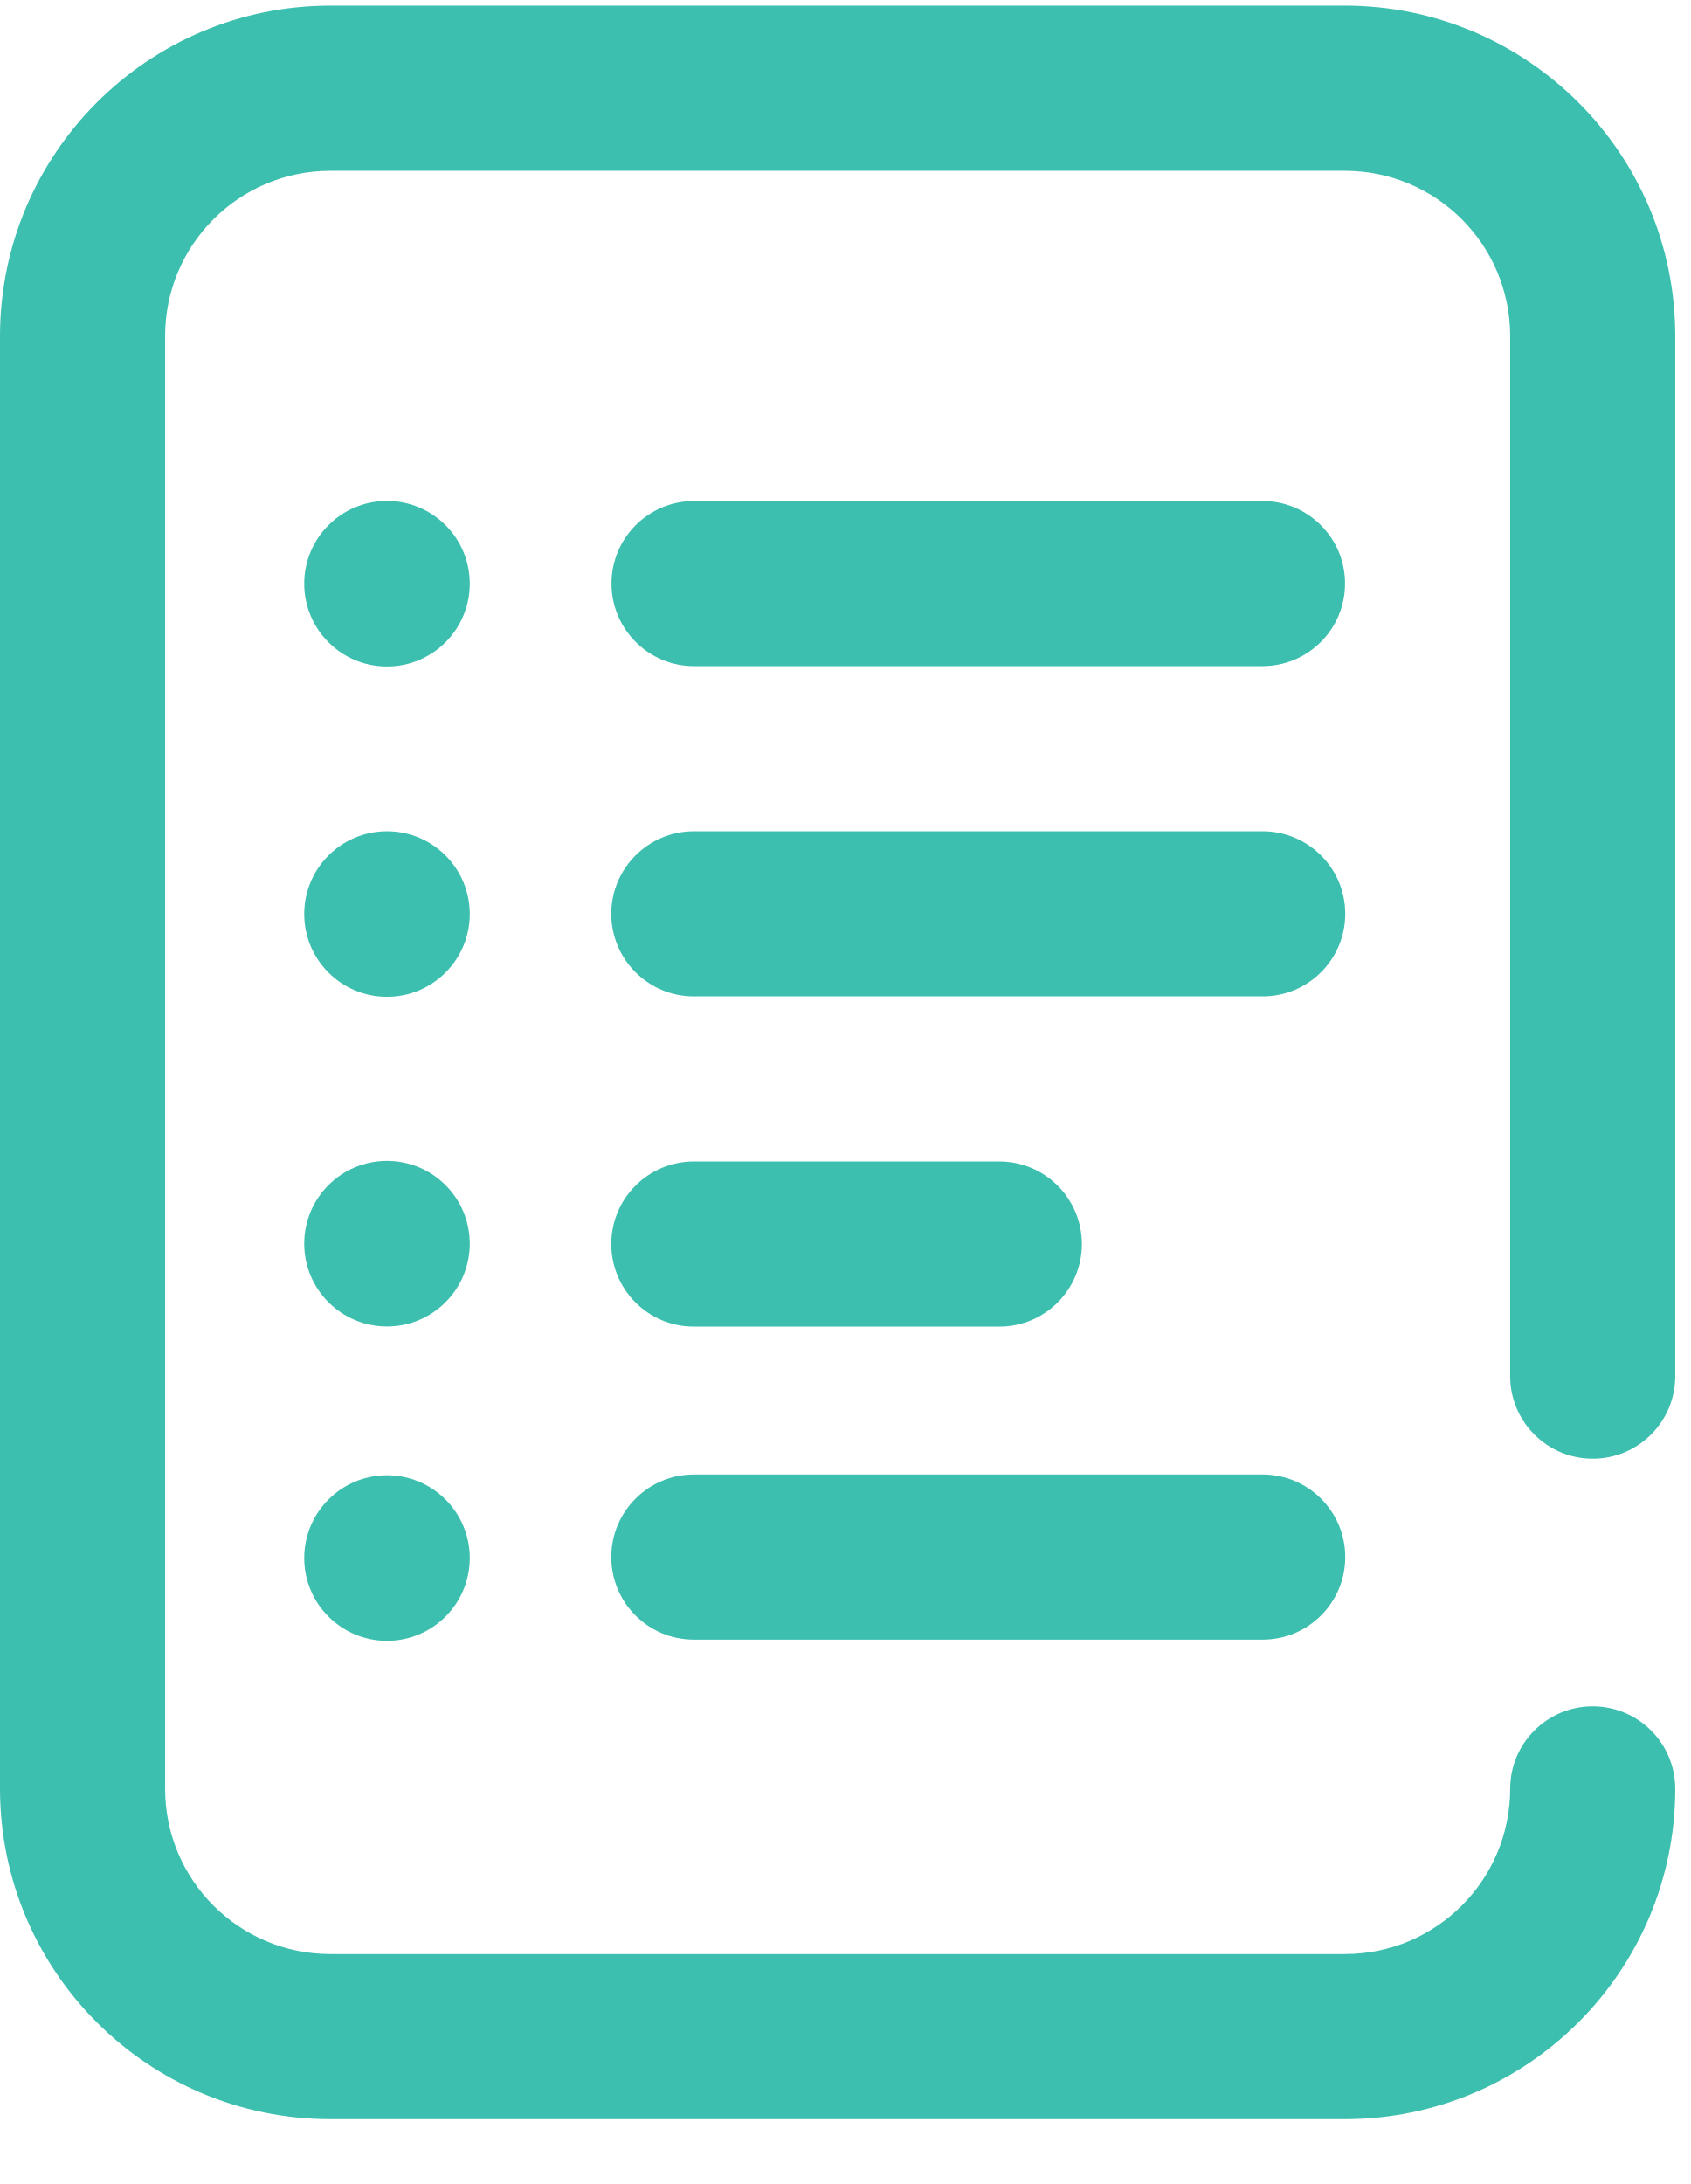
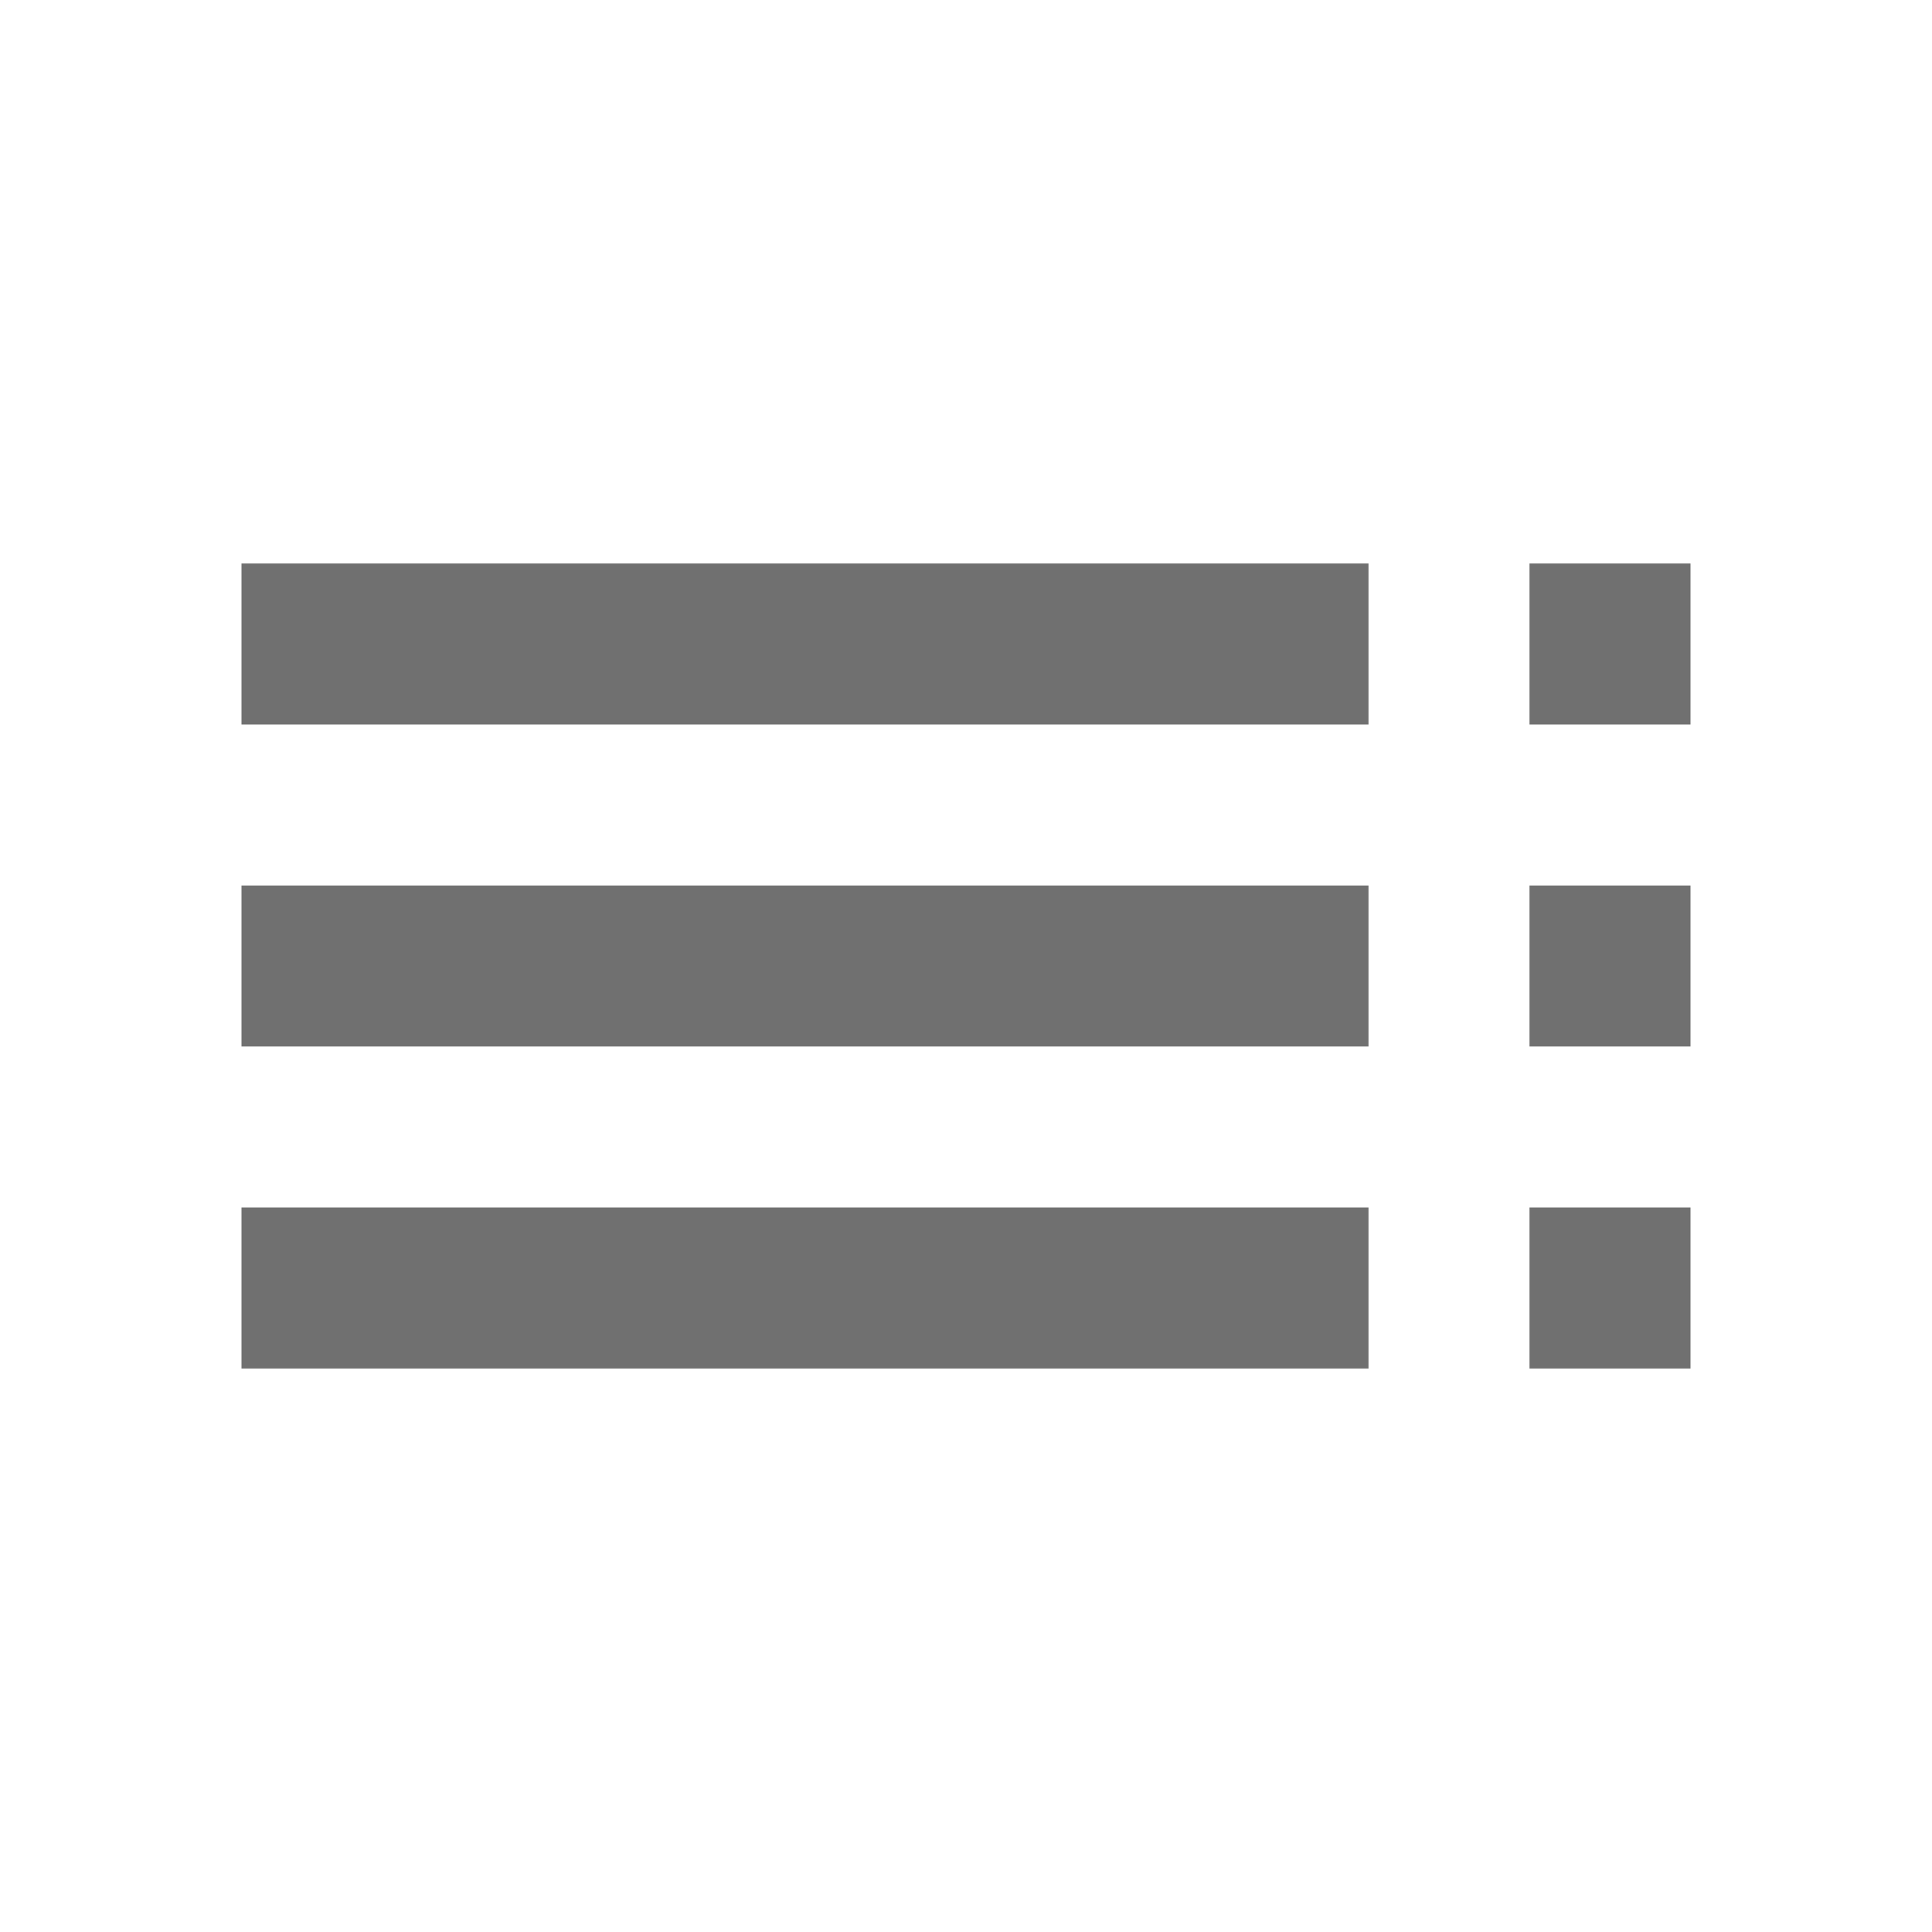
- <svg xmlns="http://www.w3.org/2000/svg" width="24" height="31" viewBox="0 0 24 31" fill="none">
-   <path d="M22.611 20.705C23.258 20.705 23.783 20.18 23.783 19.533V4.768C23.78 2.18 21.683 0.083 19.095 0.08H4.687C2.099 0.083 0.003 2.181 0 4.768V25.392C0.003 27.98 2.099 30.077 4.687 30.08H19.095C21.683 30.077 23.78 27.98 23.783 25.392C23.783 24.745 23.258 24.22 22.611 24.22C21.964 24.22 21.439 24.745 21.439 25.392C21.438 26.686 20.389 27.735 19.095 27.736H4.687C3.393 27.735 2.345 26.686 2.344 25.392V4.768C2.345 3.474 3.394 2.425 4.688 2.424H19.095C20.389 2.425 21.438 3.474 21.439 4.768V19.533C21.439 20.18 21.964 20.705 22.611 20.705Z" fill="#3CBFAE" />
-   <path d="M17.923 7.111H9.853C9.206 7.111 8.681 7.636 8.681 8.283C8.681 8.93 9.206 9.455 9.853 9.455H17.923C18.57 9.455 19.095 8.93 19.095 8.283C19.095 7.636 18.57 7.111 17.923 7.111Z" fill="#3CBFAE" />
-   <path d="M9.853 11.799C9.206 11.798 8.68 12.321 8.678 12.969C8.677 13.616 9.2 14.142 9.848 14.143H17.923C18.57 14.145 19.096 13.621 19.098 12.974C19.099 12.327 18.576 11.801 17.928 11.799H9.853Z" fill="#3CBFAE" />
-   <path d="M9.853 16.486C9.206 16.485 8.68 17.008 8.678 17.655C8.677 18.303 9.2 18.829 9.848 18.83H14.184C14.831 18.832 15.357 18.308 15.359 17.661C15.36 17.014 14.837 16.488 14.189 16.486H9.853Z" fill="#3CBFAE" />
-   <path d="M9.853 20.929C9.206 20.928 8.68 21.451 8.678 22.098C8.677 22.746 9.2 23.272 9.848 23.273H17.923C18.57 23.275 19.096 22.751 19.098 22.104C19.099 21.456 18.576 20.931 17.928 20.929H9.853Z" fill="#3CBFAE" />
-   <path d="M6.669 8.285C6.669 8.934 6.143 9.46 5.494 9.46C4.845 9.46 4.319 8.934 4.319 8.285C4.319 7.636 4.845 7.11 5.494 7.11C6.143 7.11 6.669 7.636 6.669 8.285Z" fill="#3CBFAE" />
-   <path d="M6.669 12.974C6.669 13.623 6.143 14.149 5.494 14.149C4.845 14.149 4.319 13.623 4.319 12.974C4.319 12.325 4.845 11.799 5.494 11.799C6.143 11.799 6.669 12.325 6.669 12.974Z" fill="#3CBFAE" />
-   <path d="M6.669 17.653C6.669 18.302 6.143 18.828 5.494 18.828C4.845 18.828 4.319 18.302 4.319 17.653C4.319 17.004 4.845 16.478 5.494 16.478C6.143 16.478 6.669 17.004 6.669 17.653Z" fill="#3CBFAE" />
-   <path d="M6.669 22.115C6.669 22.764 6.143 23.29 5.494 23.29C4.845 23.29 4.319 22.764 4.319 22.115C4.319 21.466 4.845 20.94 5.494 20.94C6.143 20.94 6.669 21.466 6.669 22.115Z" fill="#3CBFAE" />
+ <svg xmlns="http://www.w3.org/2000/svg" width="33" height="33" viewBox="0 0 33 33">
+   <defs>
+     <style>.a{fill:#707070;}.b{fill:none;}</style>
+   </defs>
+   <path class="a" d="M3,9.75H22.25V7H3Zm0,5.5H22.25V12.5H3Zm0,5.5H22.25V18H3Zm22,0h2.75V18H25ZM25,7V9.75h2.75V7Zm0,8.25h2.75V12.5H25Z" transform="translate(1.125 2.625)" />
+   <path class="b" d="M0,0H33V33H0Z" />
</svg>
